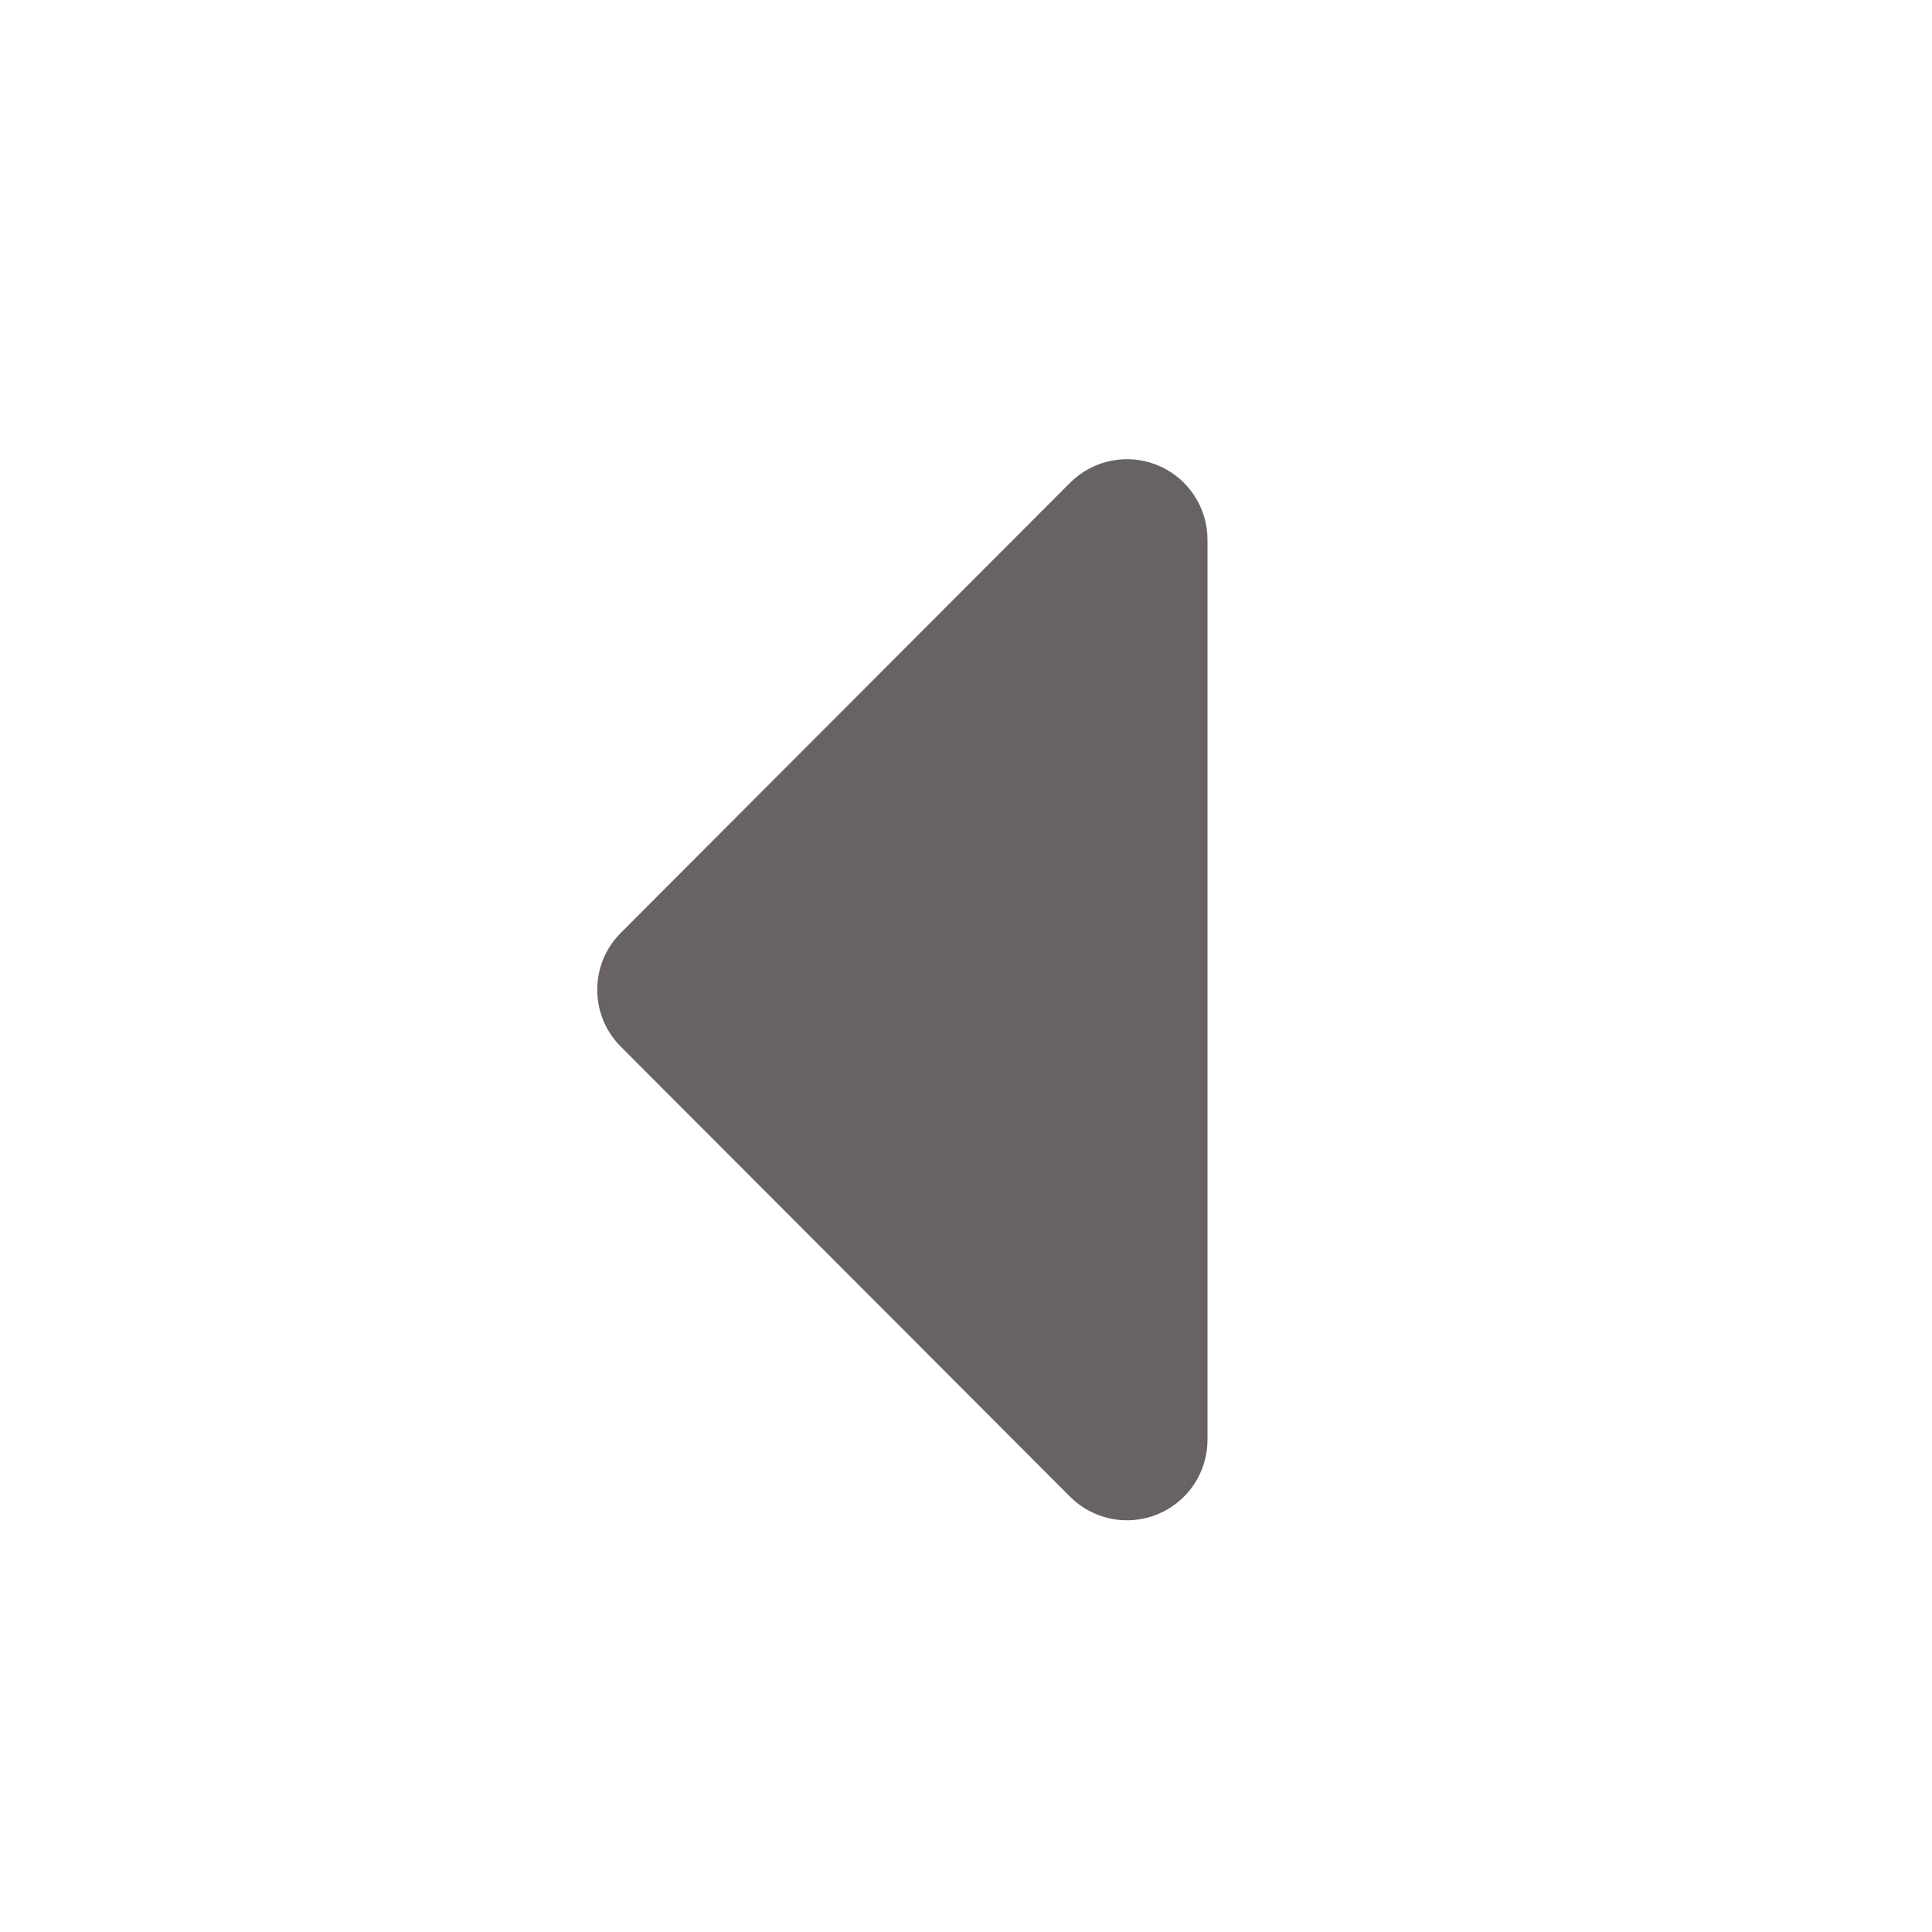
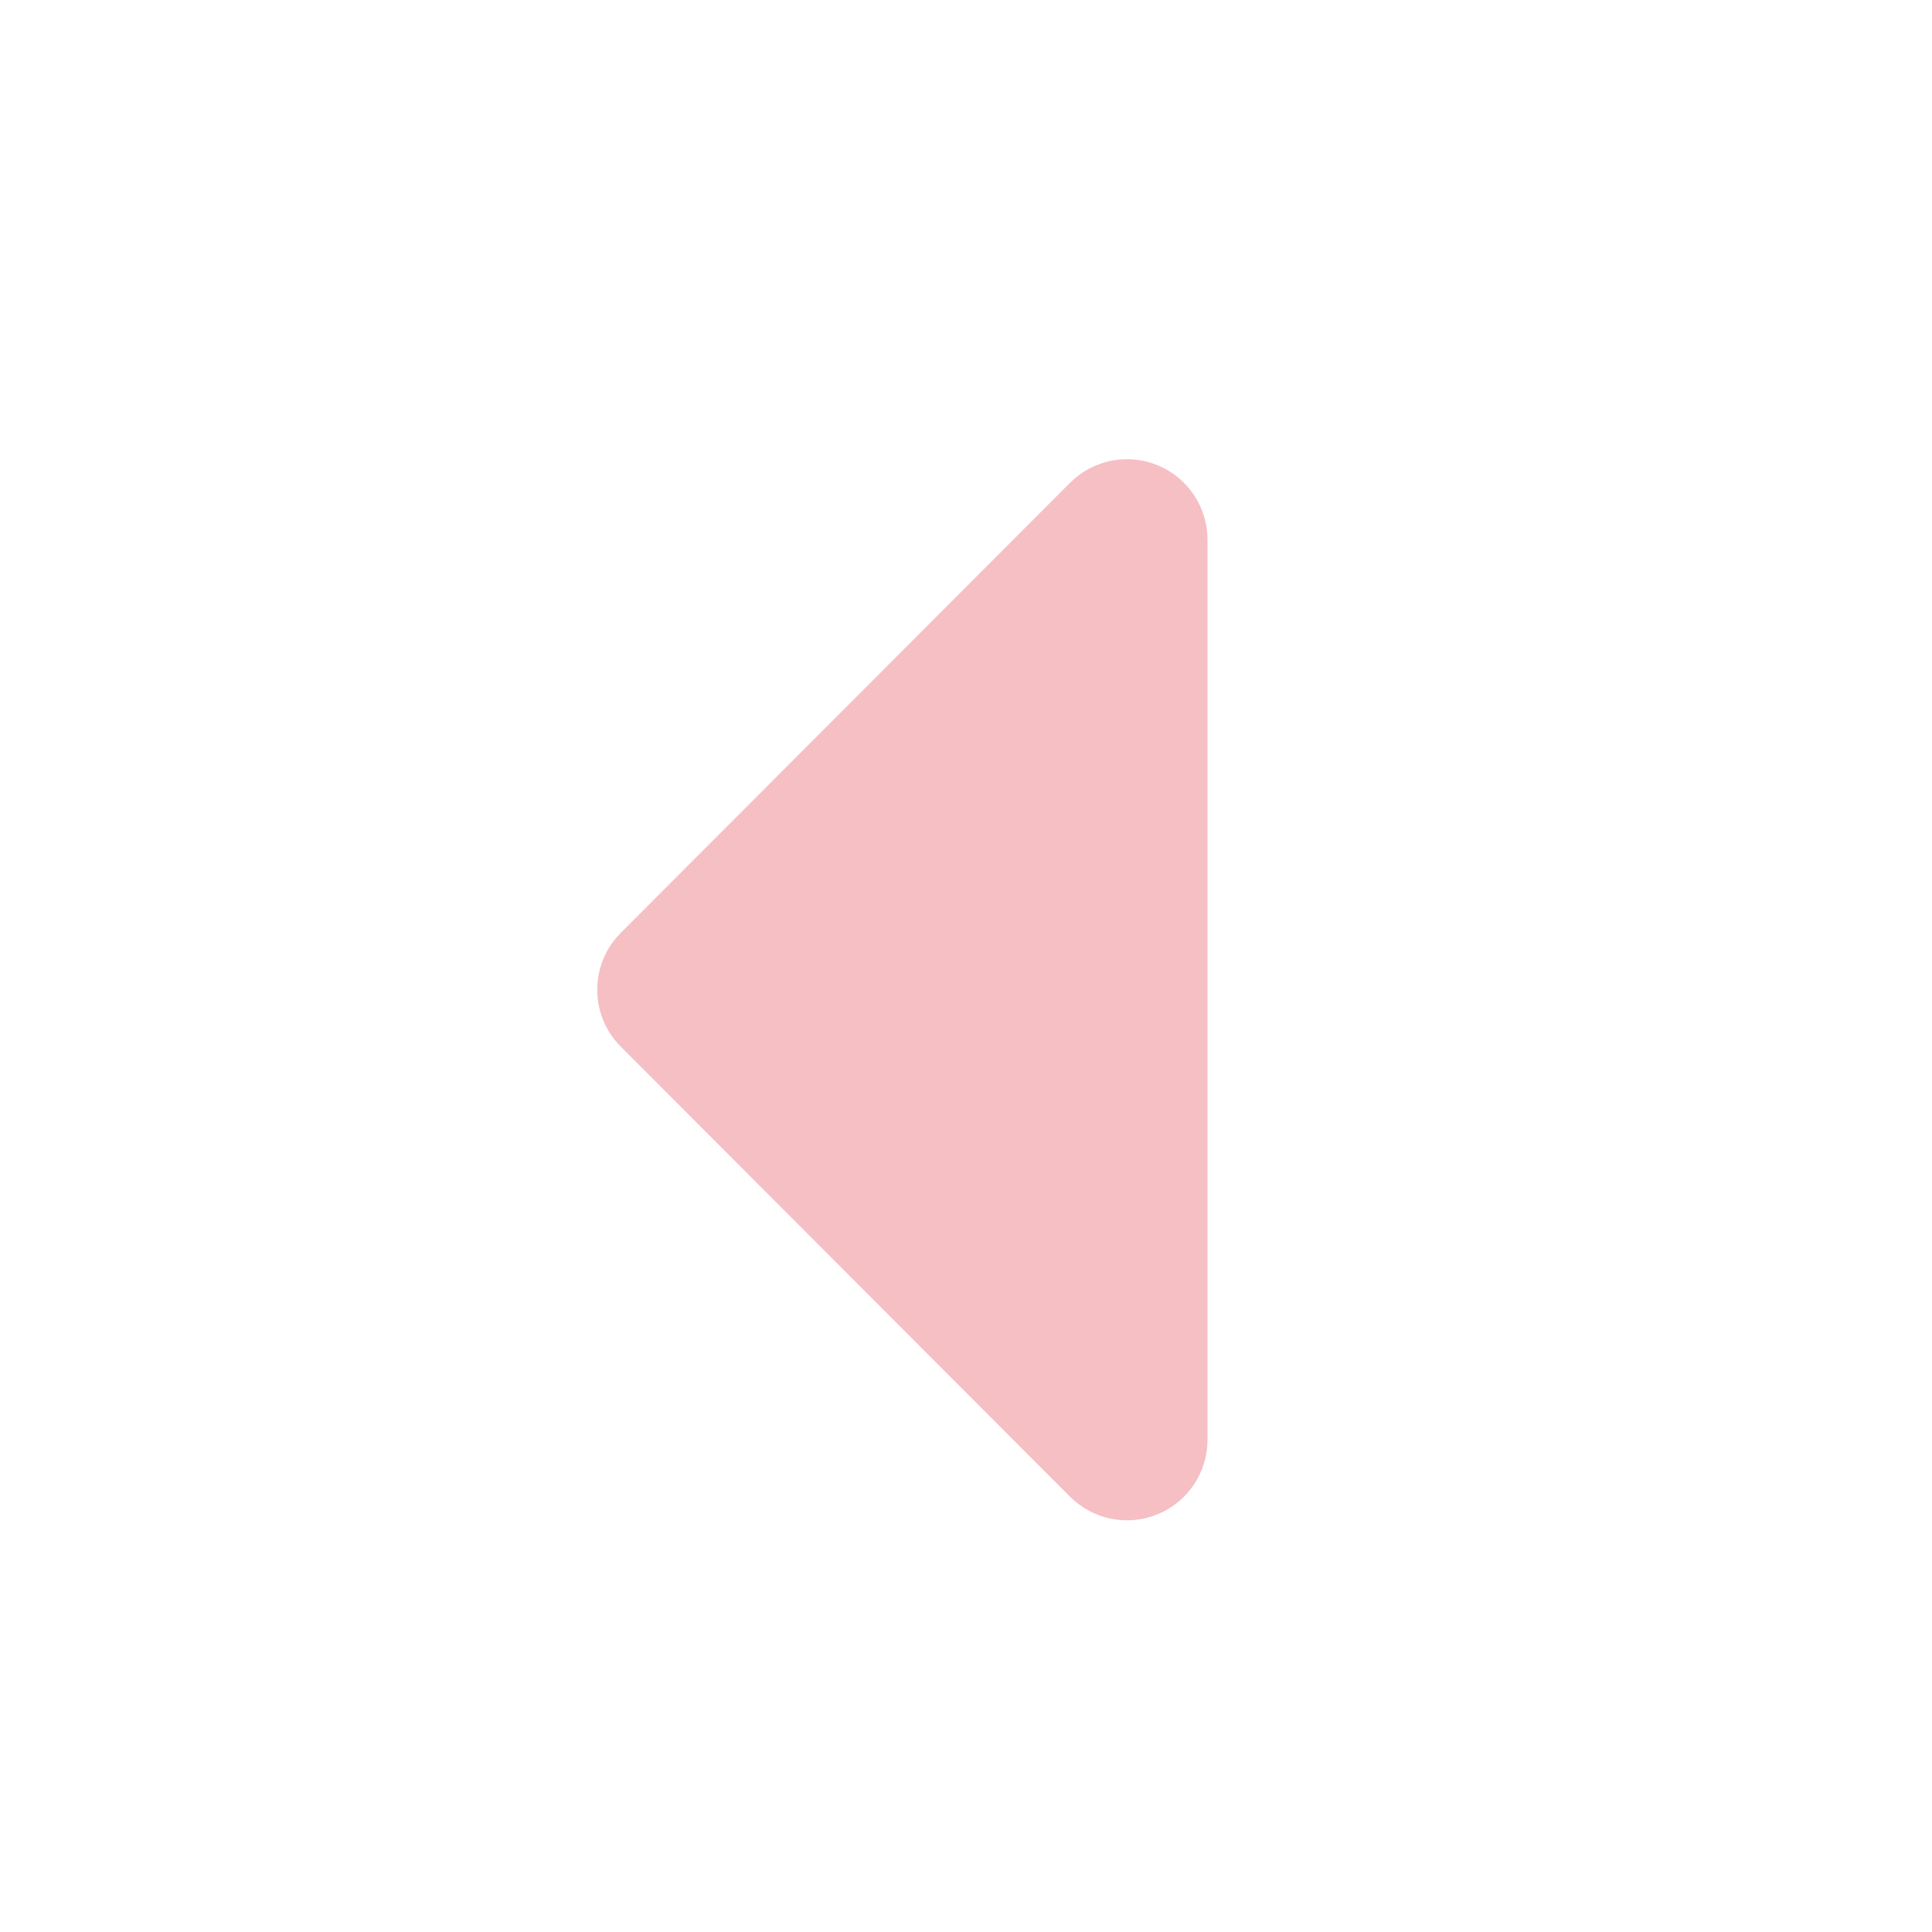
- <svg xmlns="http://www.w3.org/2000/svg" id="Outline" viewBox="0 0 24 24" width="512" height="512" style="fill: #696262">
+ <svg xmlns="http://www.w3.org/2000/svg" id="Outline" viewBox="0 0 24 24" width="512" height="512" style="fill: #f5bfc4">
  <path d="M13.29,18.59,7.71,13a1,1,0,0,1,0-1.41L13.29,6A1,1,0,0,1,15,6.71V17.88A1,1,0,0,1,13.29,18.59Z" />
</svg>
